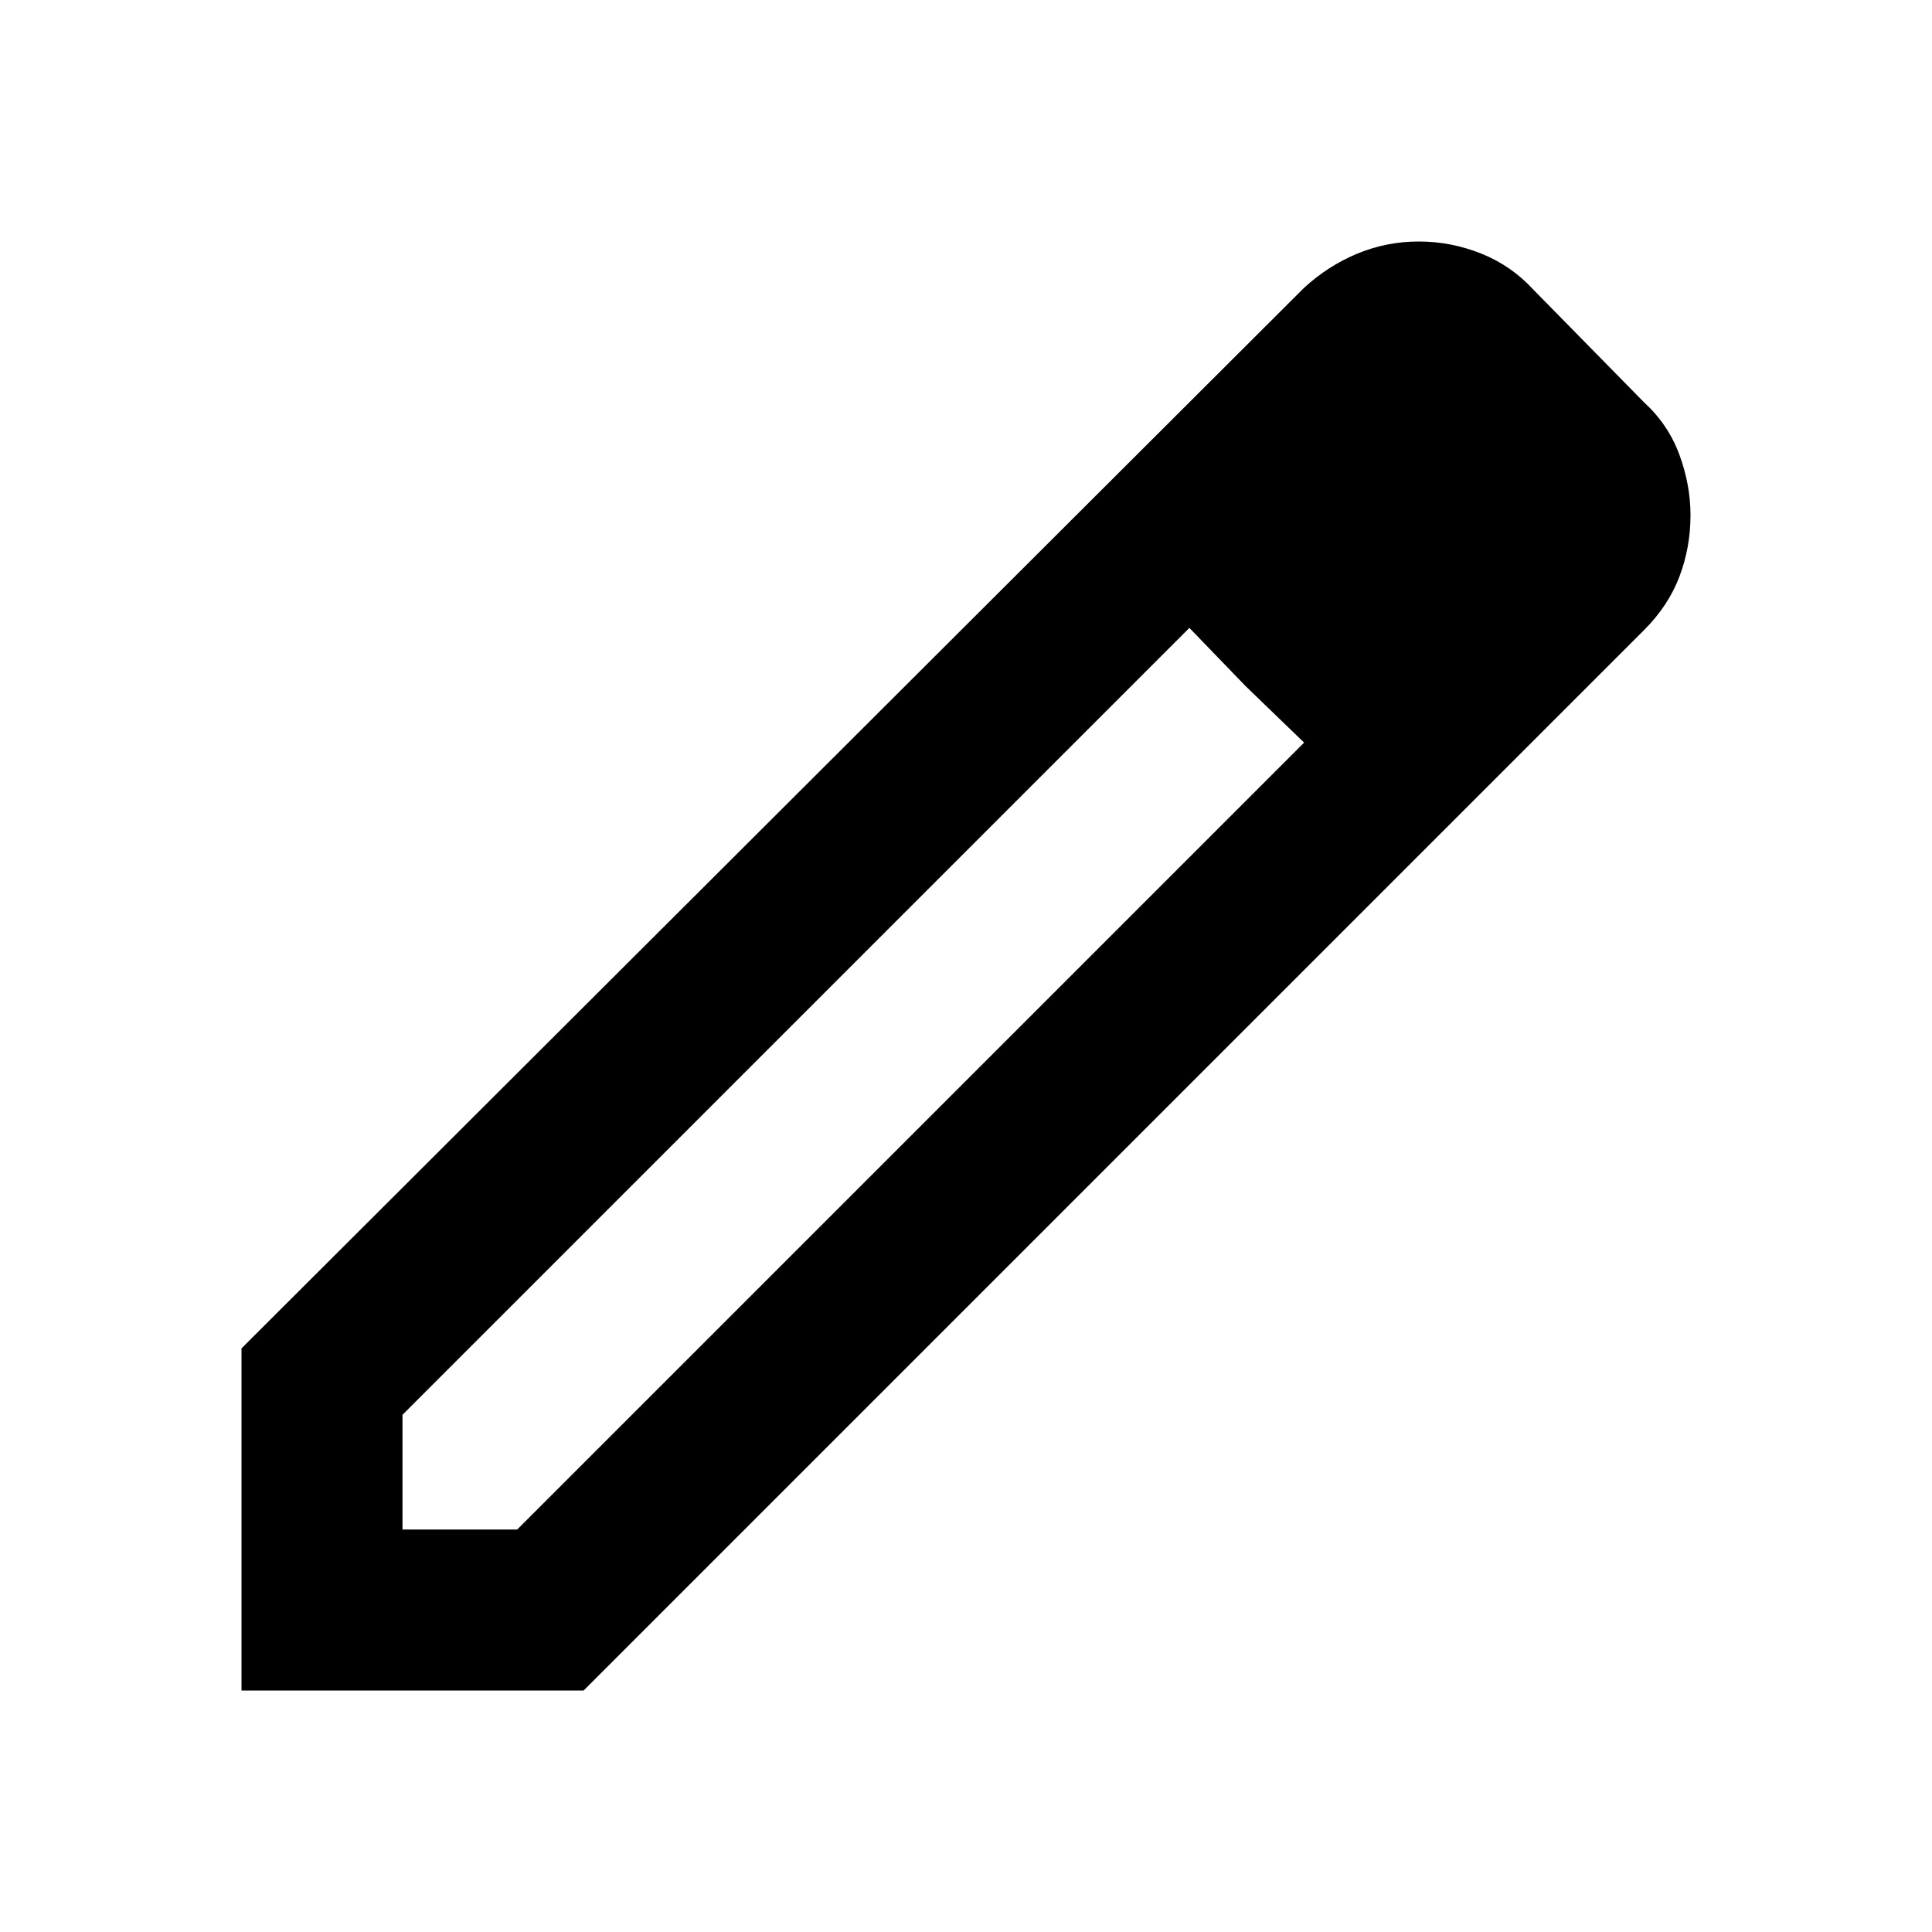
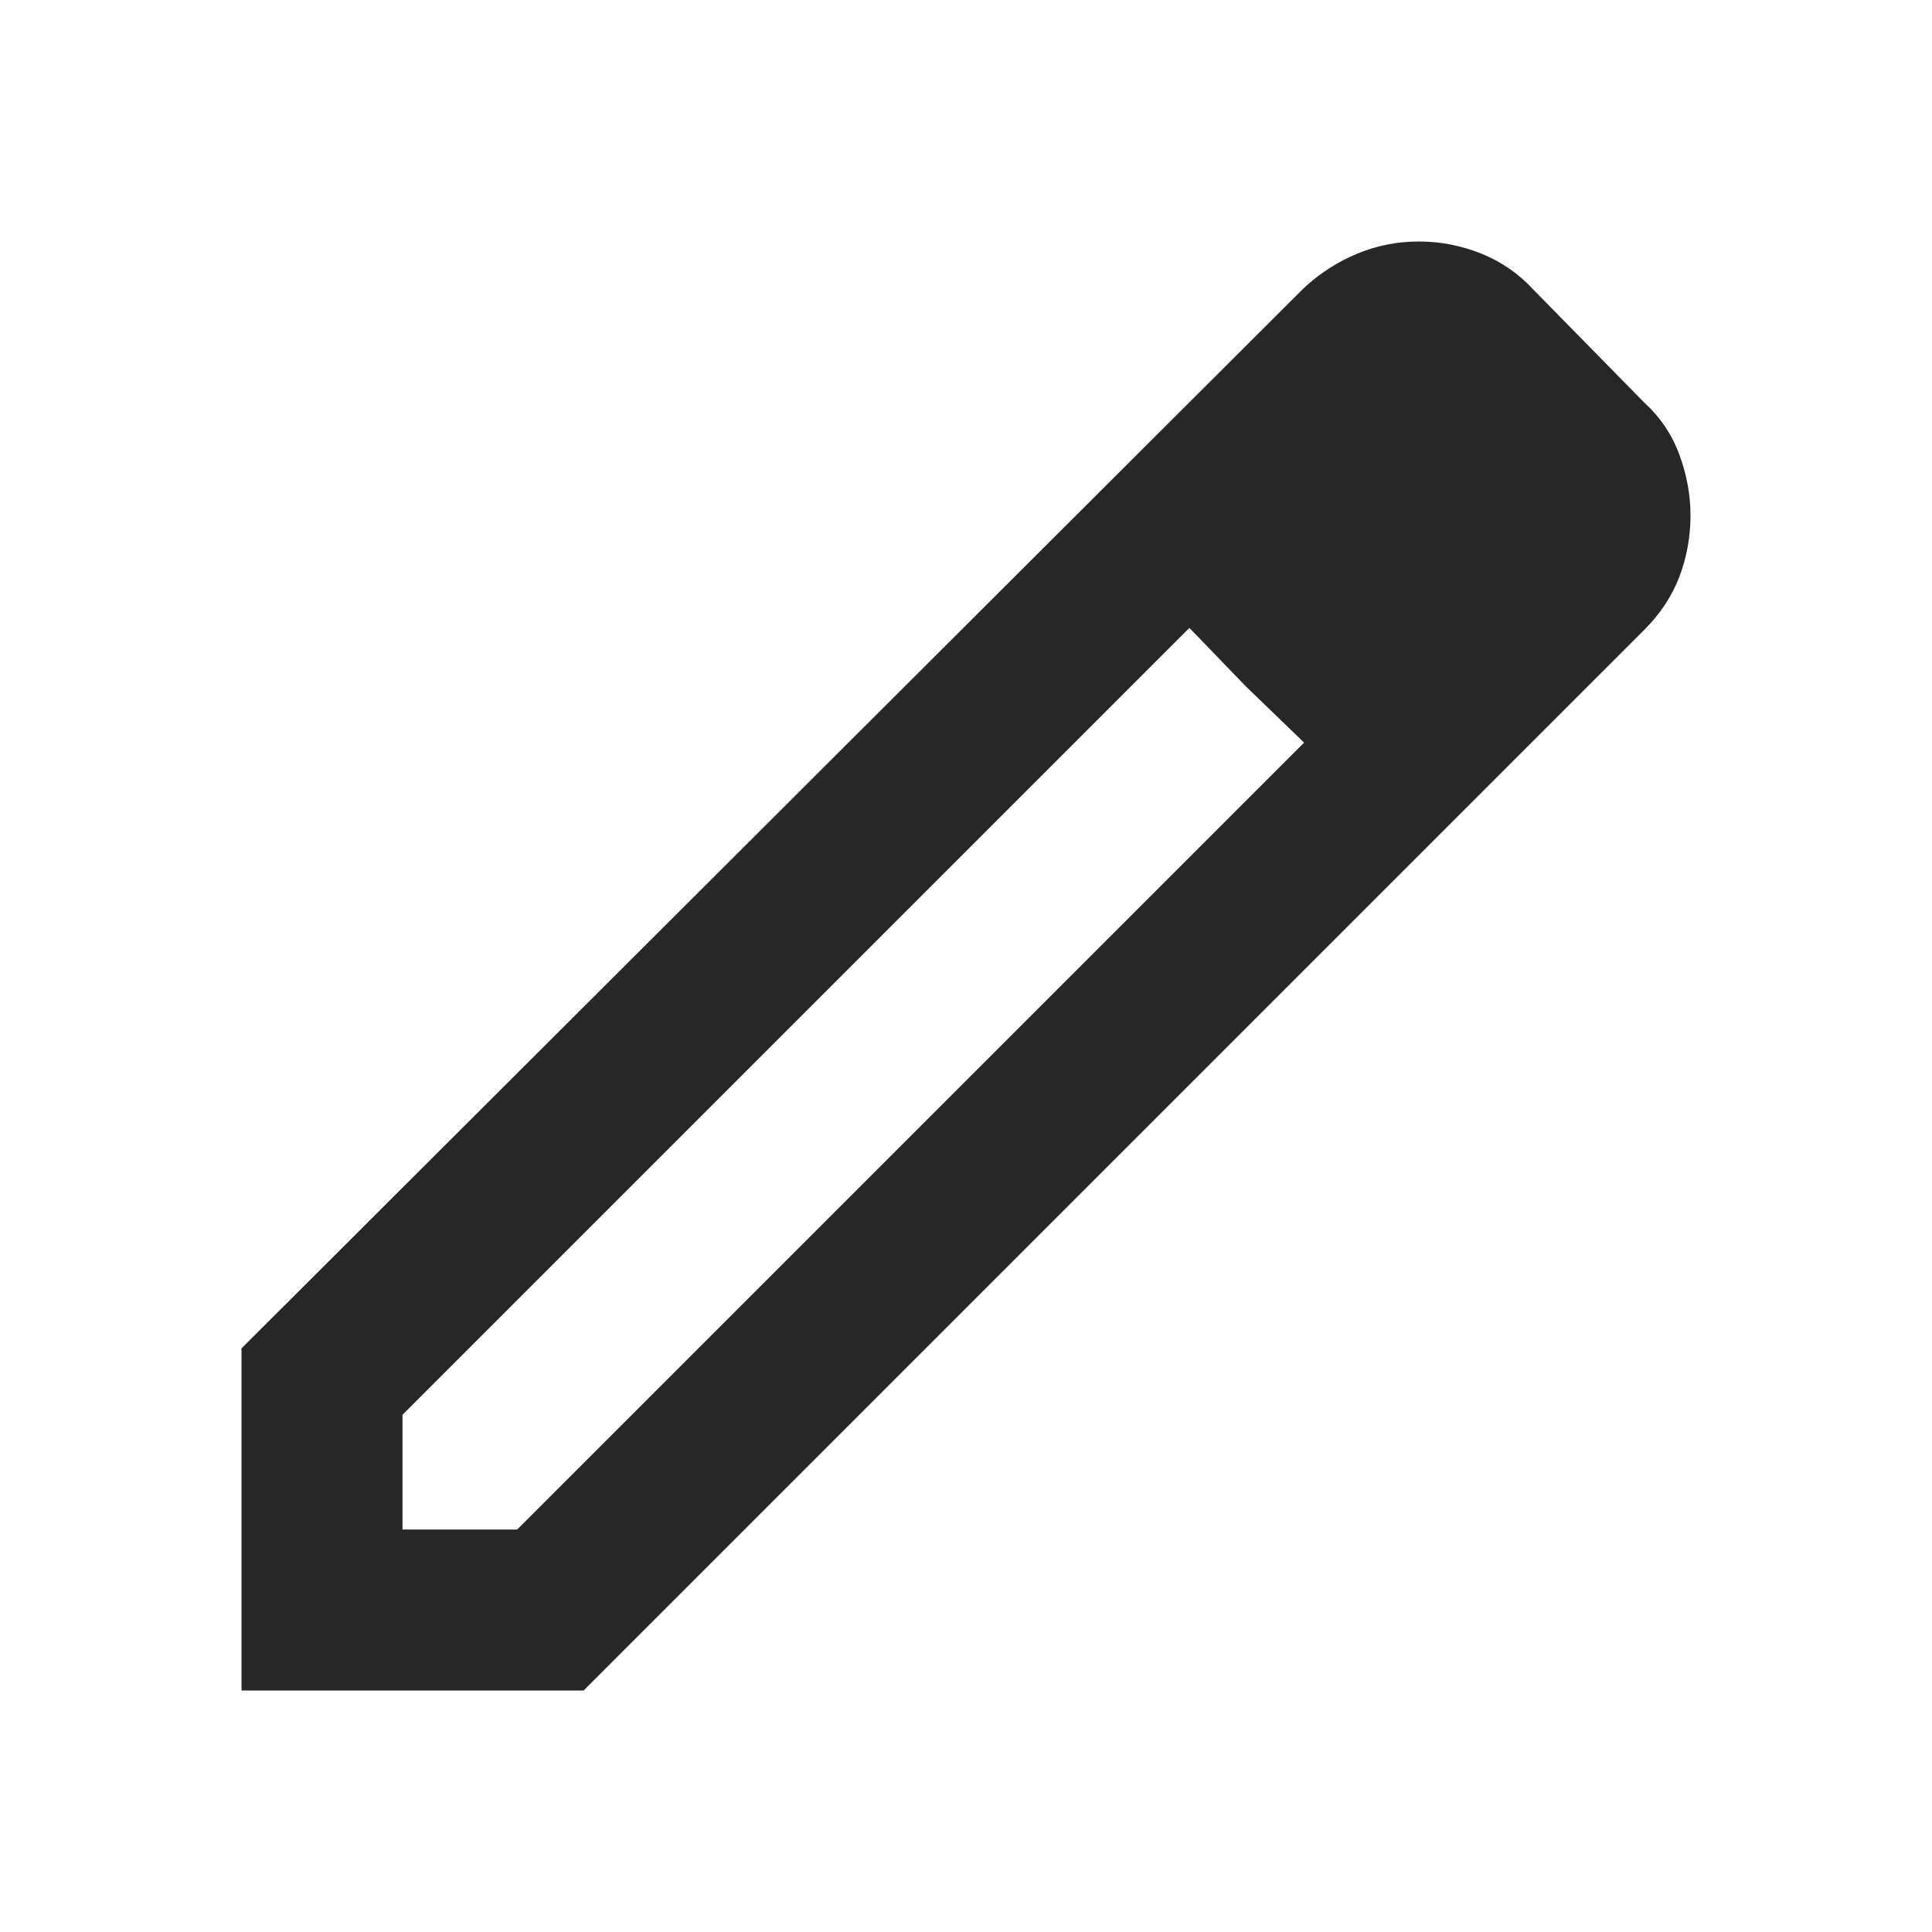
- <svg xmlns="http://www.w3.org/2000/svg" height="24" viewBox="0 -960 960 960" width="24">
+ <svg xmlns="http://www.w3.org/2000/svg" height="24" viewBox="0 -960 960 960" width="24" fill="rgb(39, 39, 39)">
  <path d="M200-200h57l391-391-57-57-391 391v57Zm-80 80v-170l528-527q12-11 26.5-17t30.5-6q16 0 31 6t26 18l55 56q12 11 17.5 26t5.5 30q0 16-5.5 30.5T817-647L290-120H120Zm640-584-56-56 56 56Zm-141 85-28-29 57 57-29-28Z" />
</svg>
